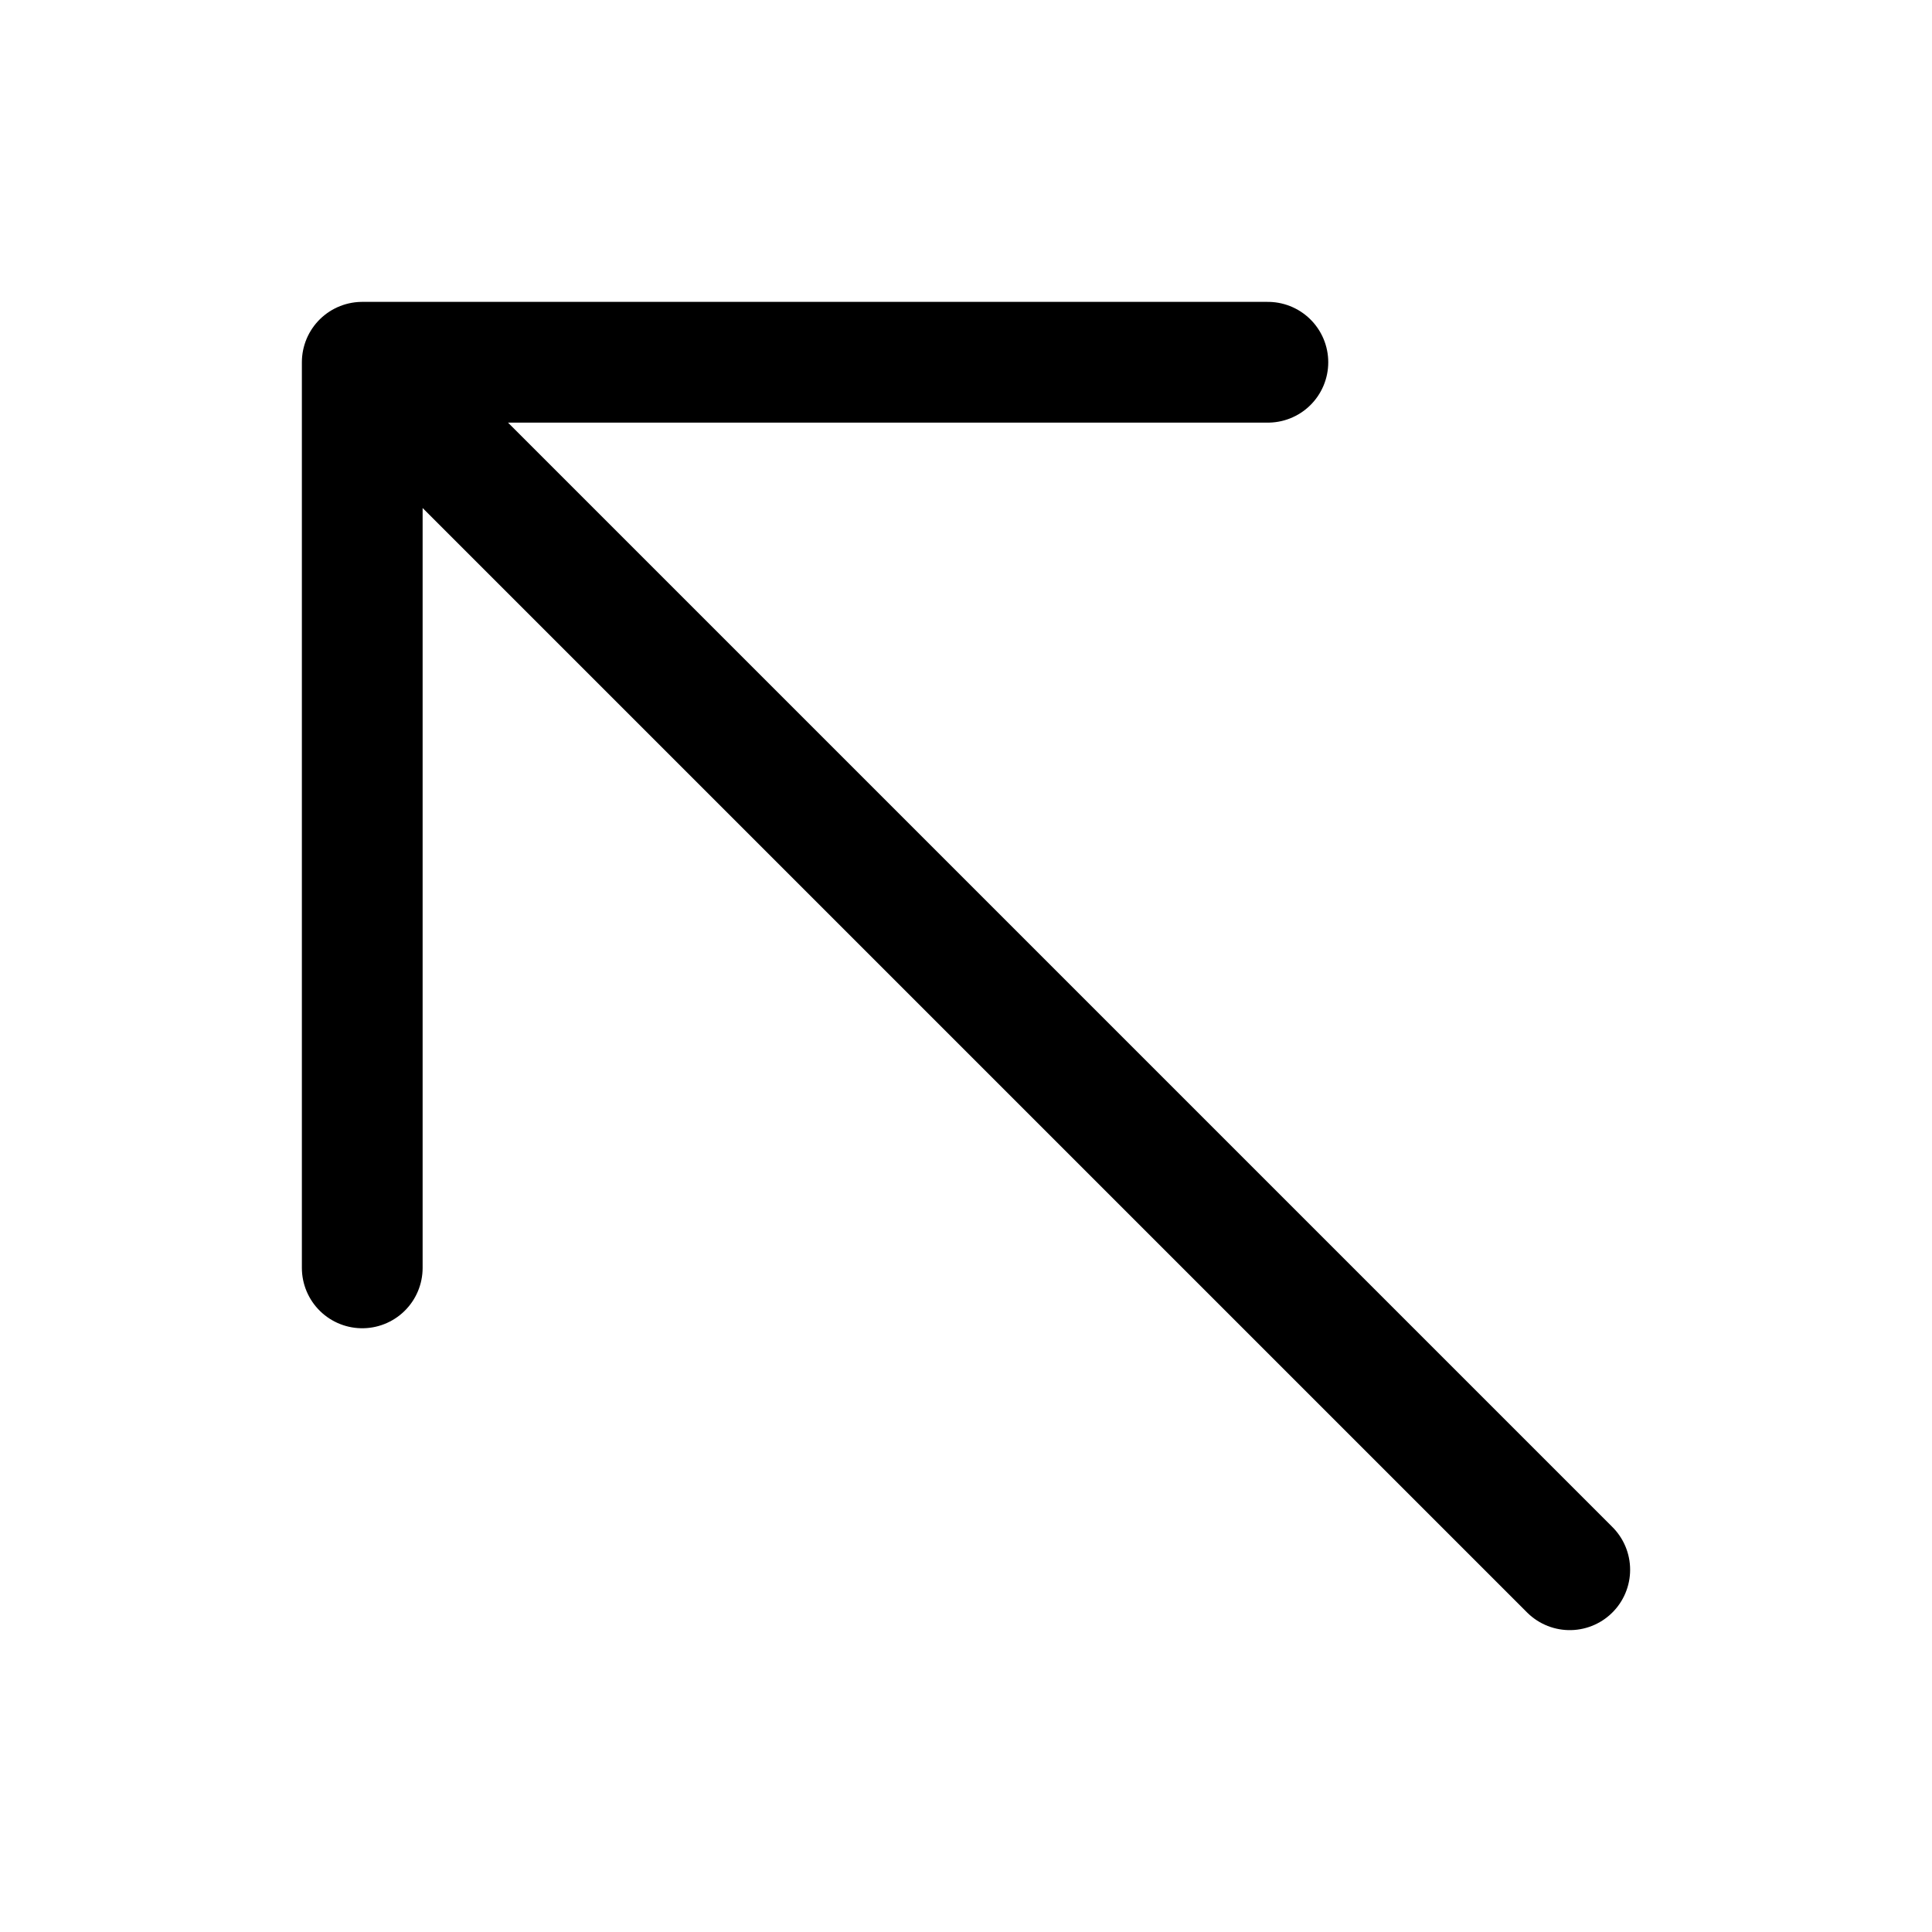
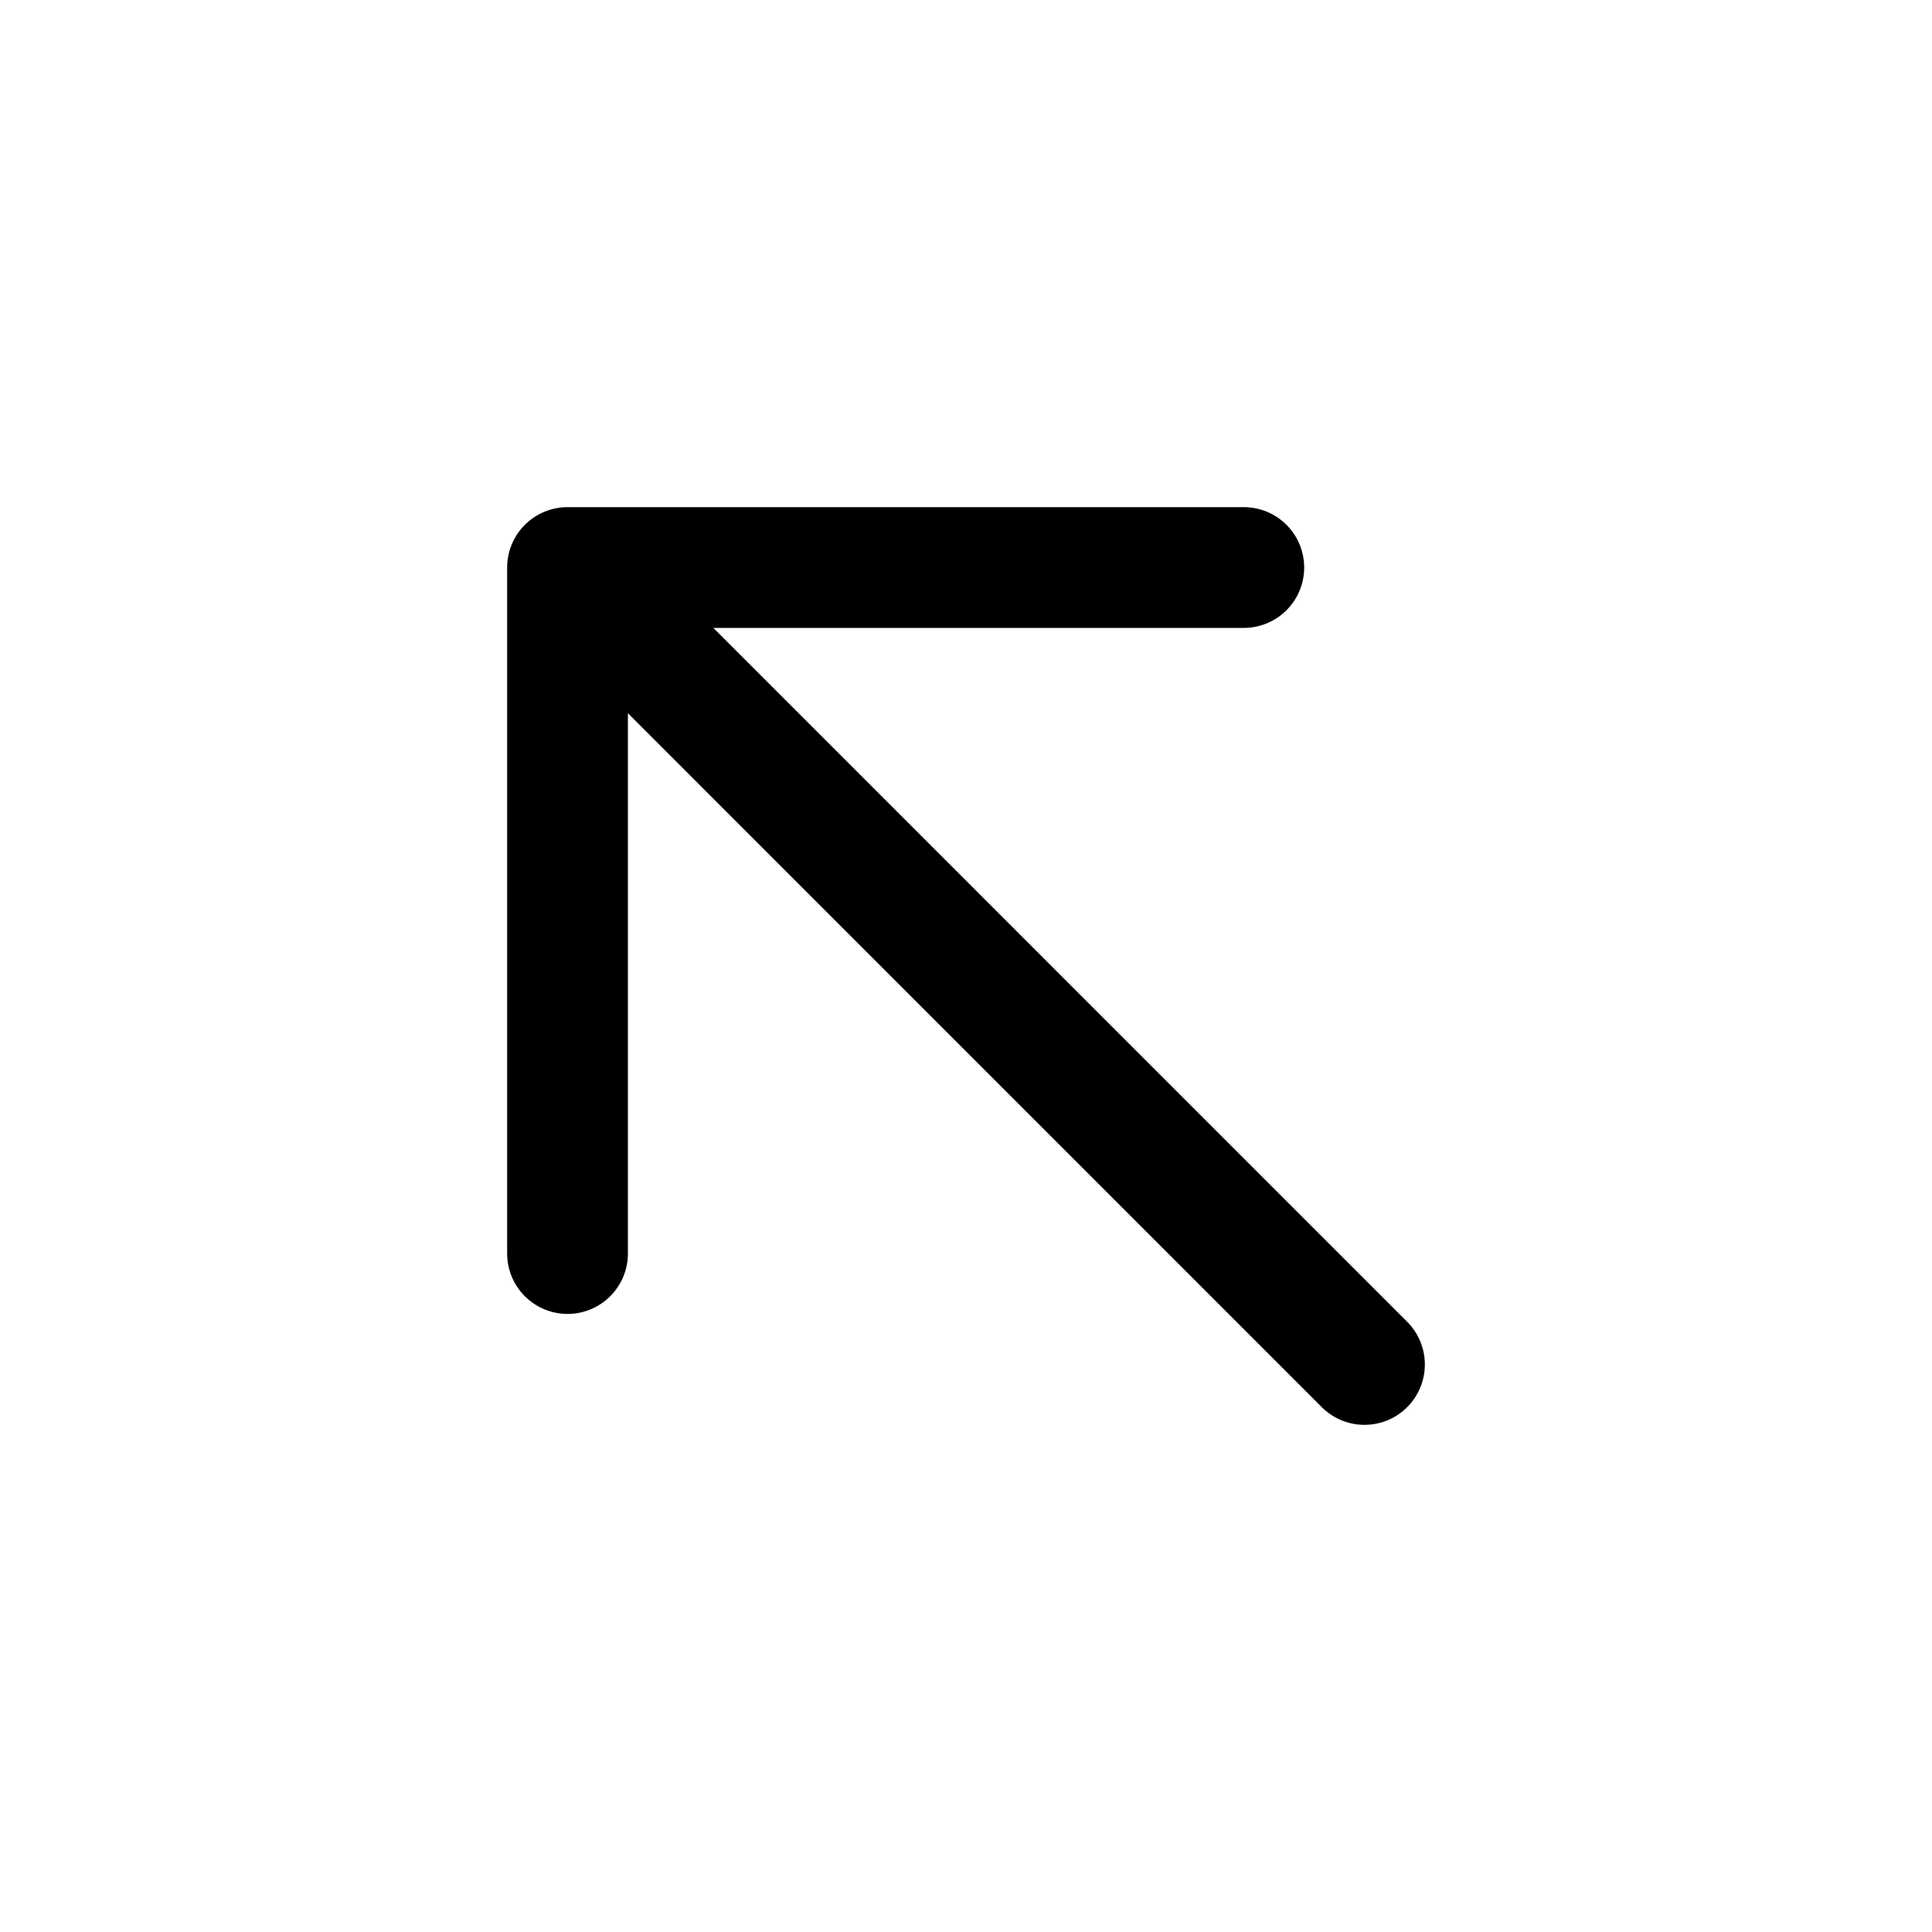
<svg xmlns="http://www.w3.org/2000/svg" fill="none" viewBox="0 0 24 24" stroke-width="1.5" stroke="currentColor" aria-hidden="true" data-slot="icon">
-   <path stroke-linecap="round" stroke-linejoin="round" d="m19.5 19.5-15-15m0 0v11.25m0-11.25h11.25" />
+   <path stroke-linecap="round" stroke-linejoin="round" d="M7.05 15.572V7.05m0 0h8.401m-8.4 0 9.899 9.9" />
</svg>
